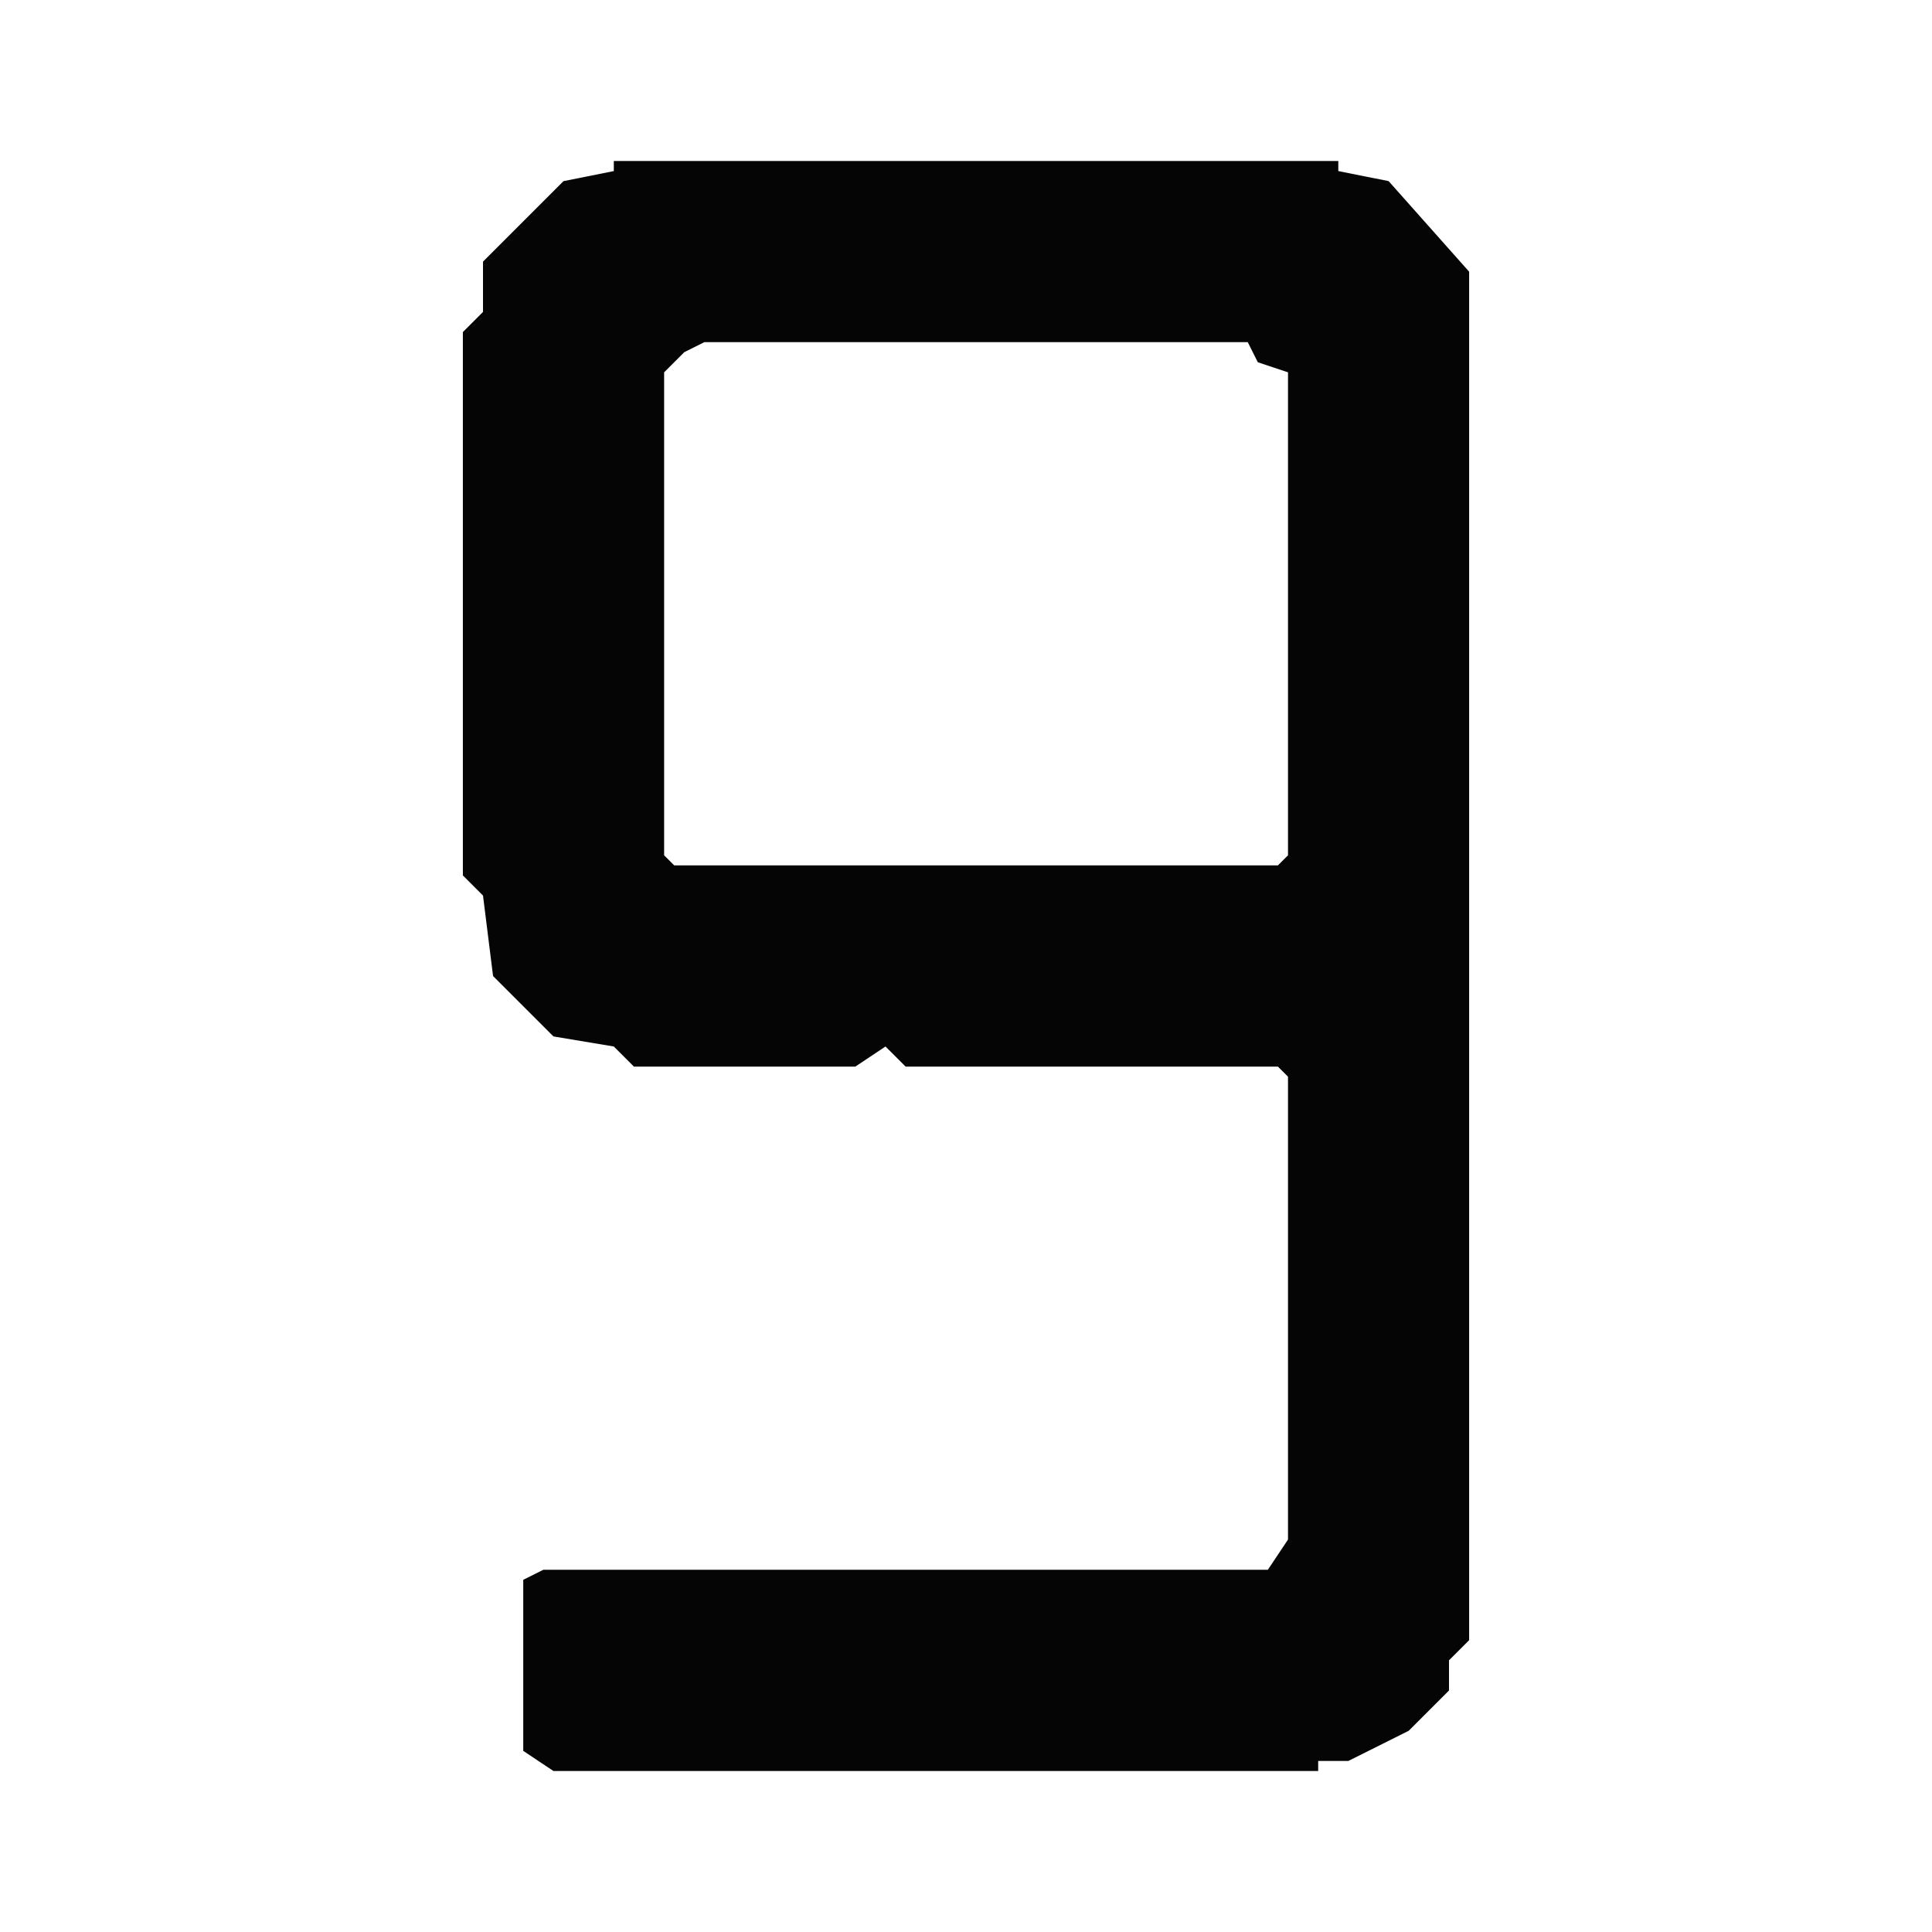
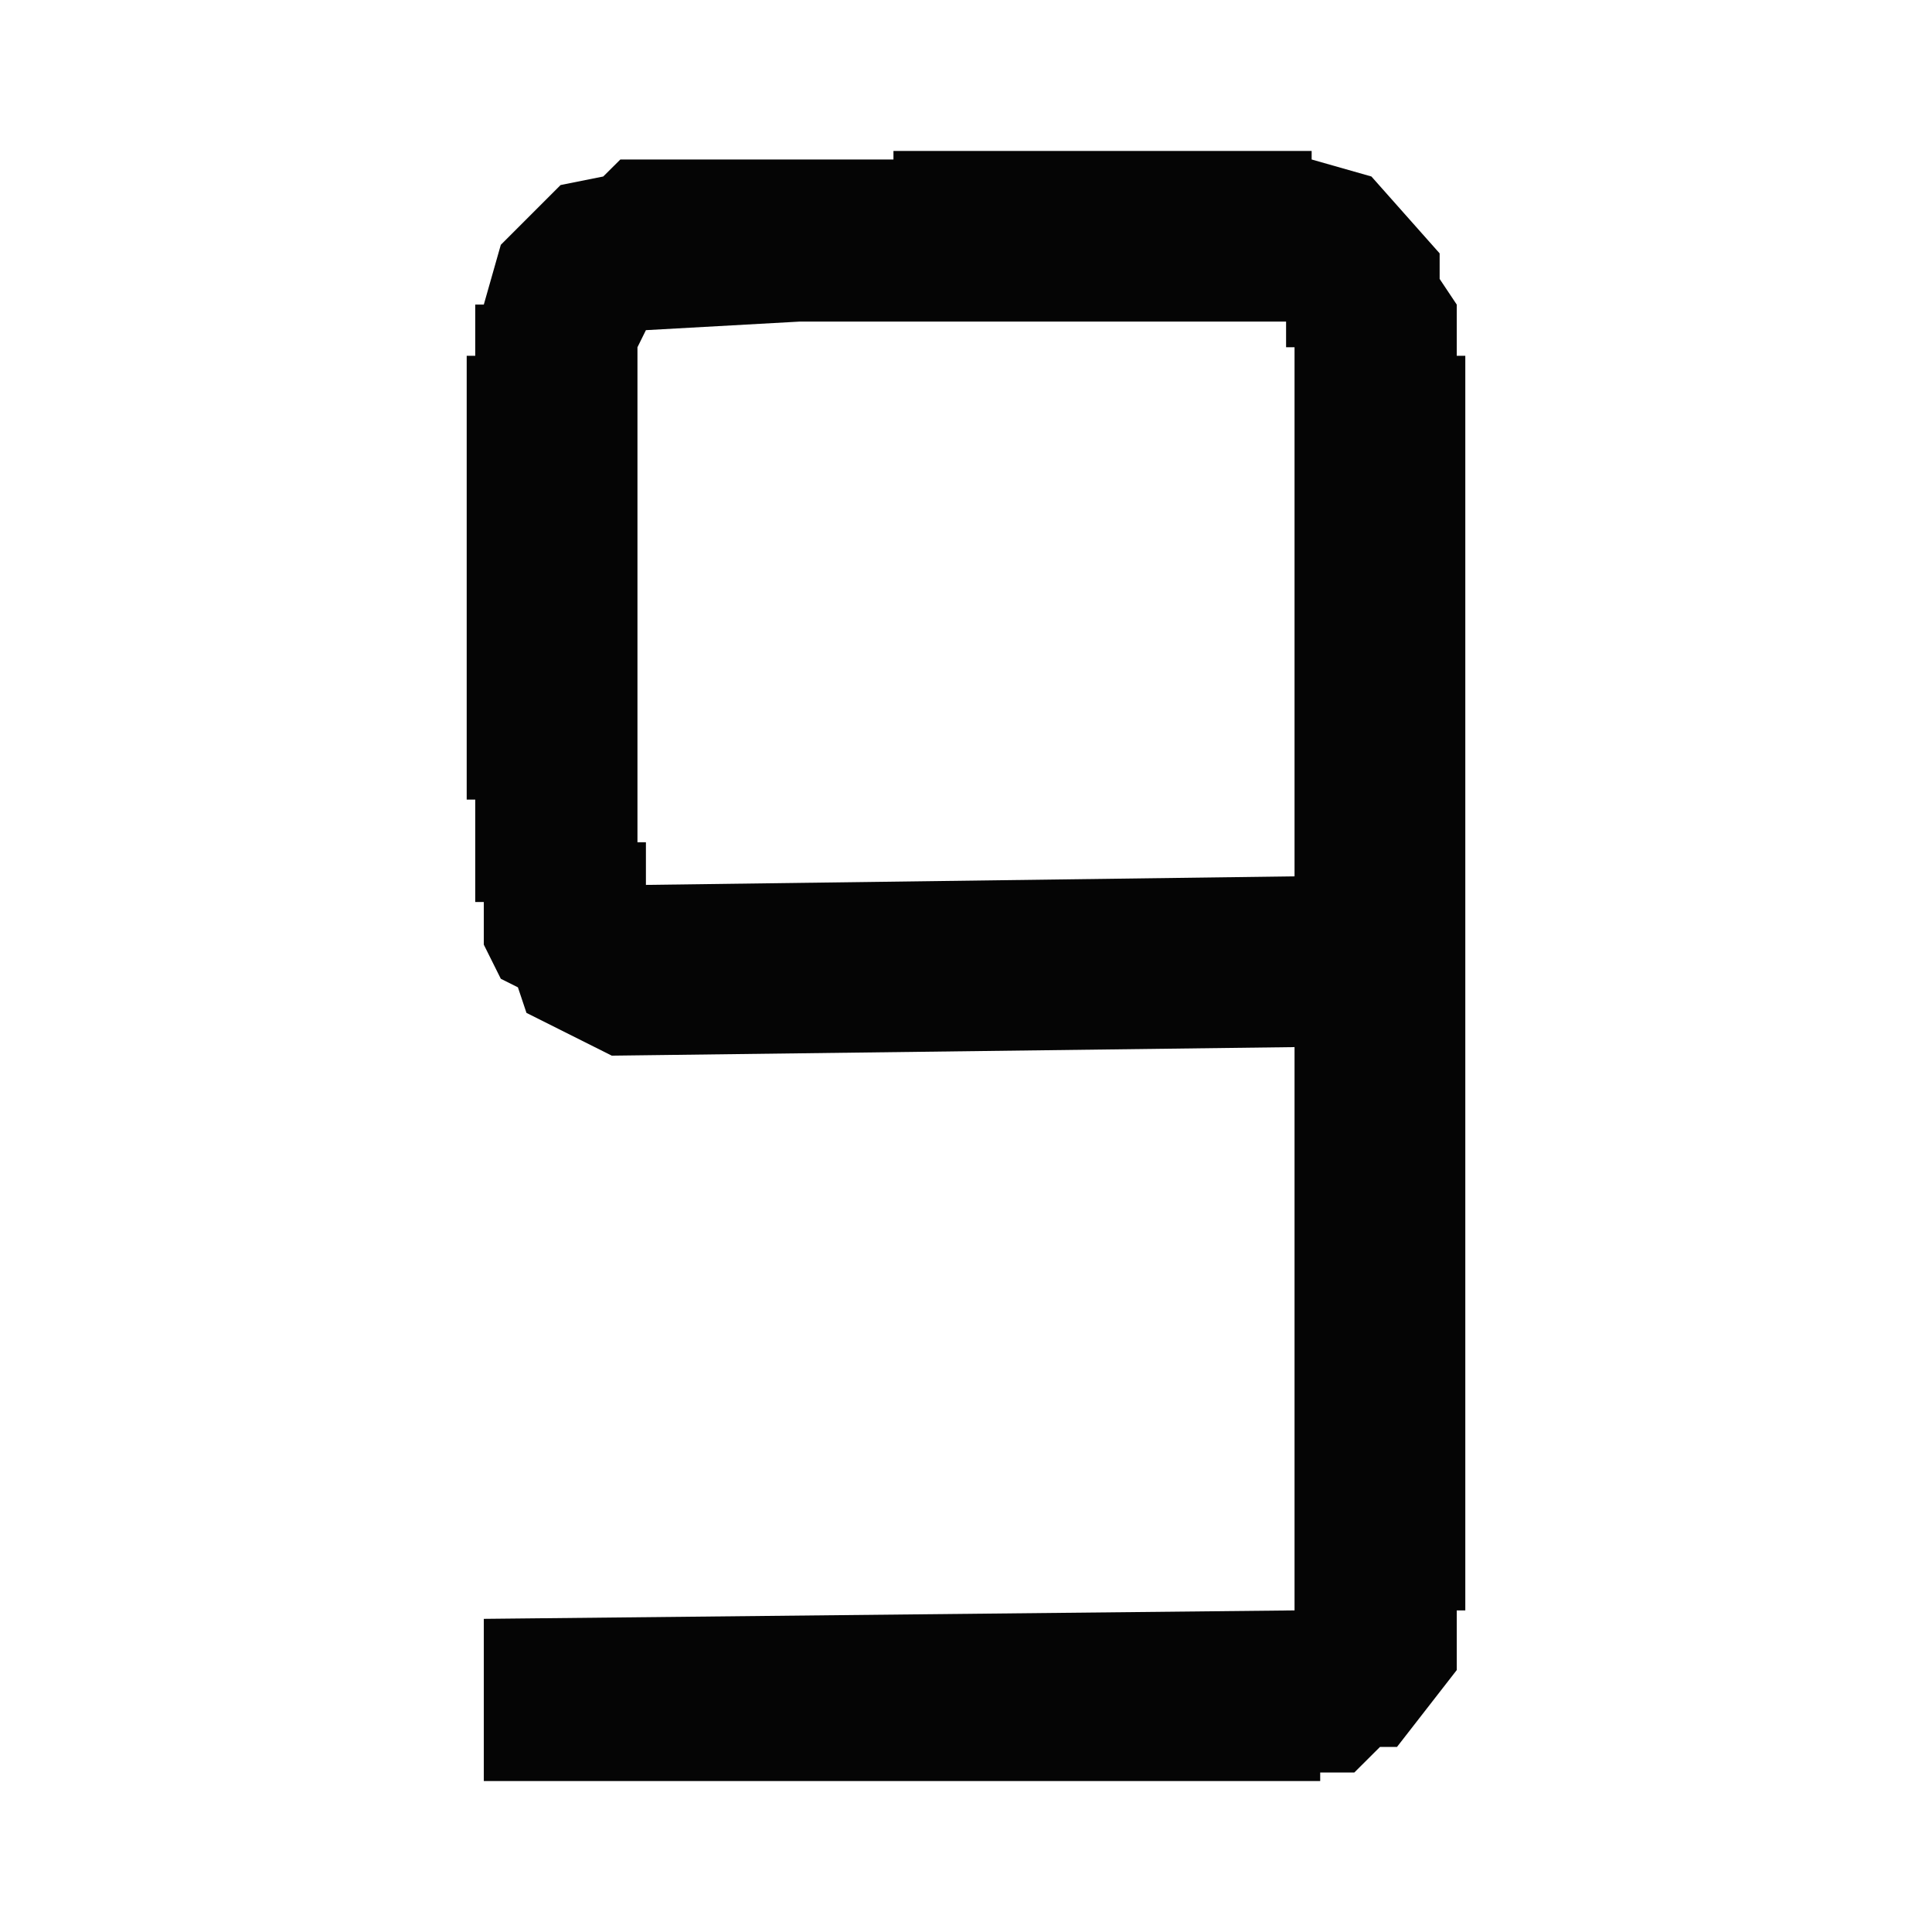
<svg xmlns="http://www.w3.org/2000/svg" viewBox="0 0 192 192">
-   <path fill="#050505" fill-rule="evenodd" d="M146,93 L146,163 L144,165 L144,168 L140,172 L134,175 L131,175 L131,176 L55,176 L52,174 L52,157 L54,156 L126,156 L128,153 L128,107 L127,106 L90,106 L88,104 L85,106 L63,106 L61,104 L55,103 L49,97 L48,89 L46,87 L46,33 L48,31 L48,26 L56,18 L61,17 L61,16 L133,16 L133,17 L138,18 L146,27Z M114,86 L127,86 L128,85 L128,37 L125,36 L124,34 L70,34 L68,35 L66,37 L66,85 L67,86Z" />
+   <path fill="#050505" fill-rule="evenodd" d="M79.46,31.96 L64.19,32.81 L63.35,34.51 L63.35,83.7 L64.19,83.7 L64.19,87.94 L128.65,87.09 L128.65,34.51 L127.81,34.51 L127.81,31.96Z M145.62,91.34 L145.62,160.04 L144.77,160.04 L144.77,165.97 L138.83,173.61 L137.14,173.61 L134.59,176.15 L131.2,176.15 L131.2,177 L48.08,177 L48.08,160.88 L128.65,160.04 L128.65,104.06 L60.8,104.91 L52.32,100.66 L51.47,98.12 L49.77,97.27 L48.08,93.88 L48.08,89.64 L47.23,89.64 L47.23,79.46 L46.38,79.46 L46.38,35.36 L47.23,35.36 L47.23,30.27 L48.08,30.27 L49.77,24.33 L55.71,18.39 L59.95,17.54 L61.65,15.85 L88.79,15.85 L88.79,15 L130.35,15 L130.35,15.85 L136.29,17.54 L143.07,25.18 L143.07,27.72 L144.77,30.27 L144.77,35.36 L145.62,35.36Z" />
</svg>
